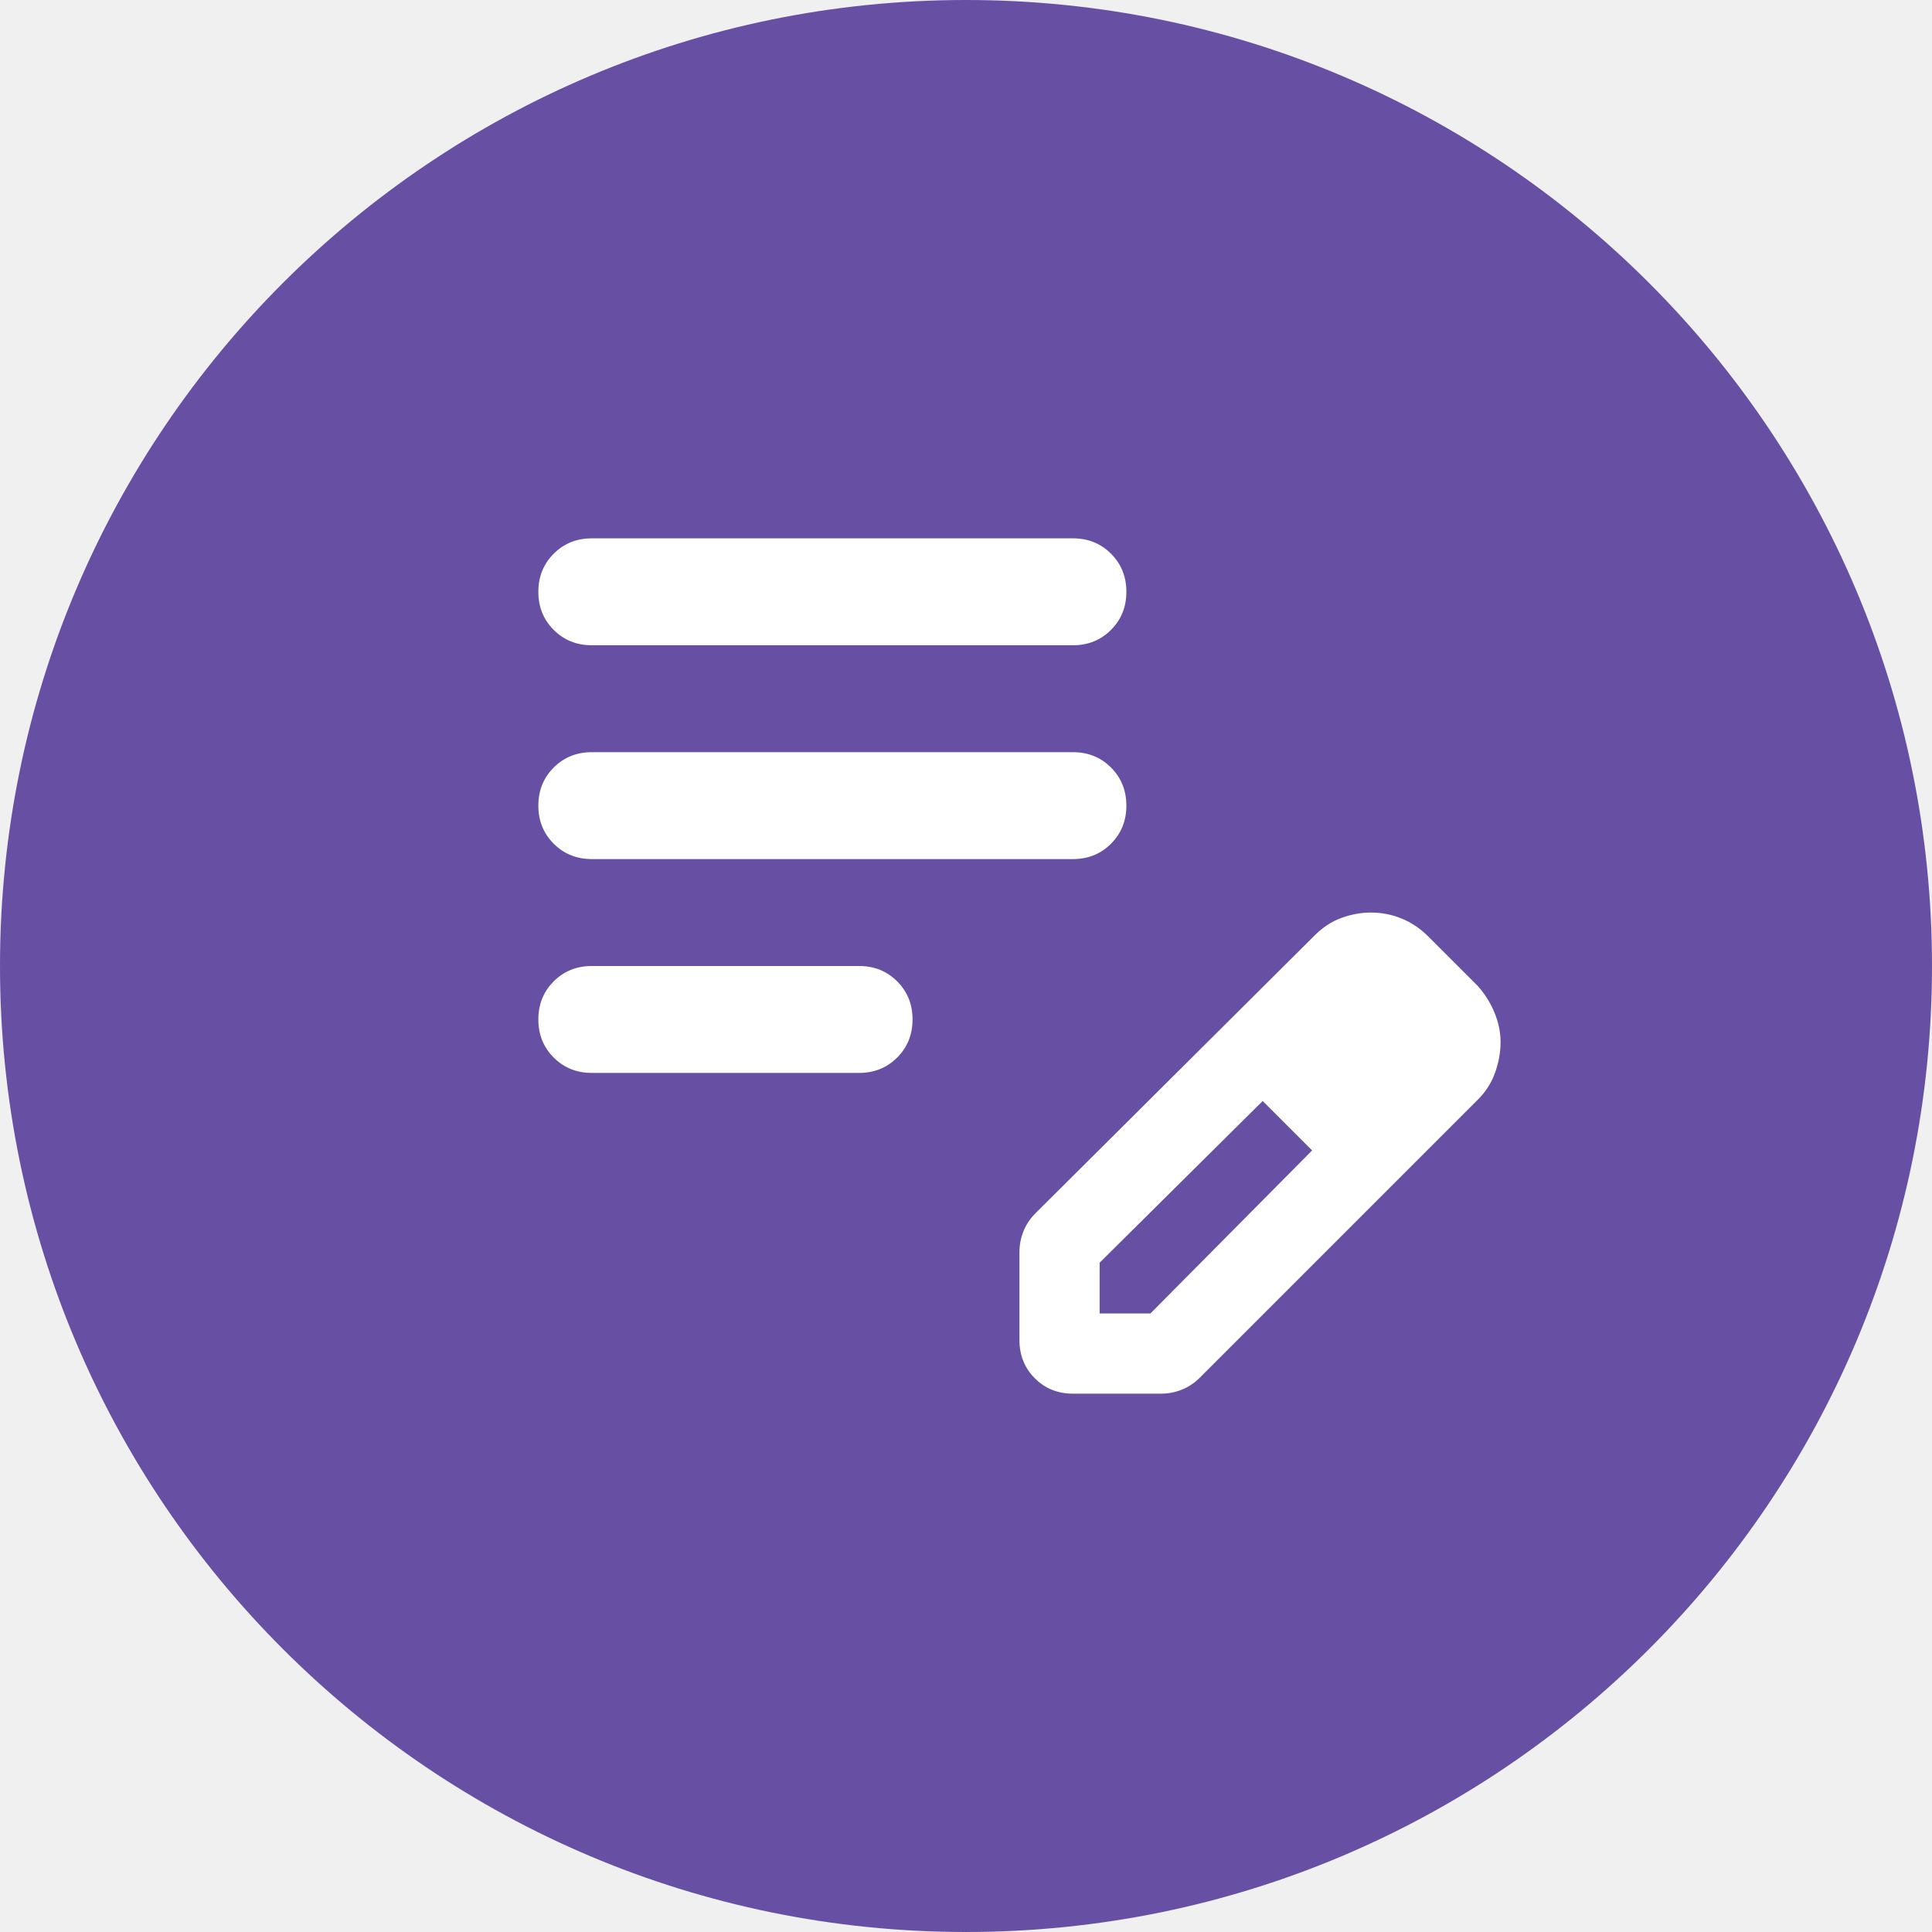
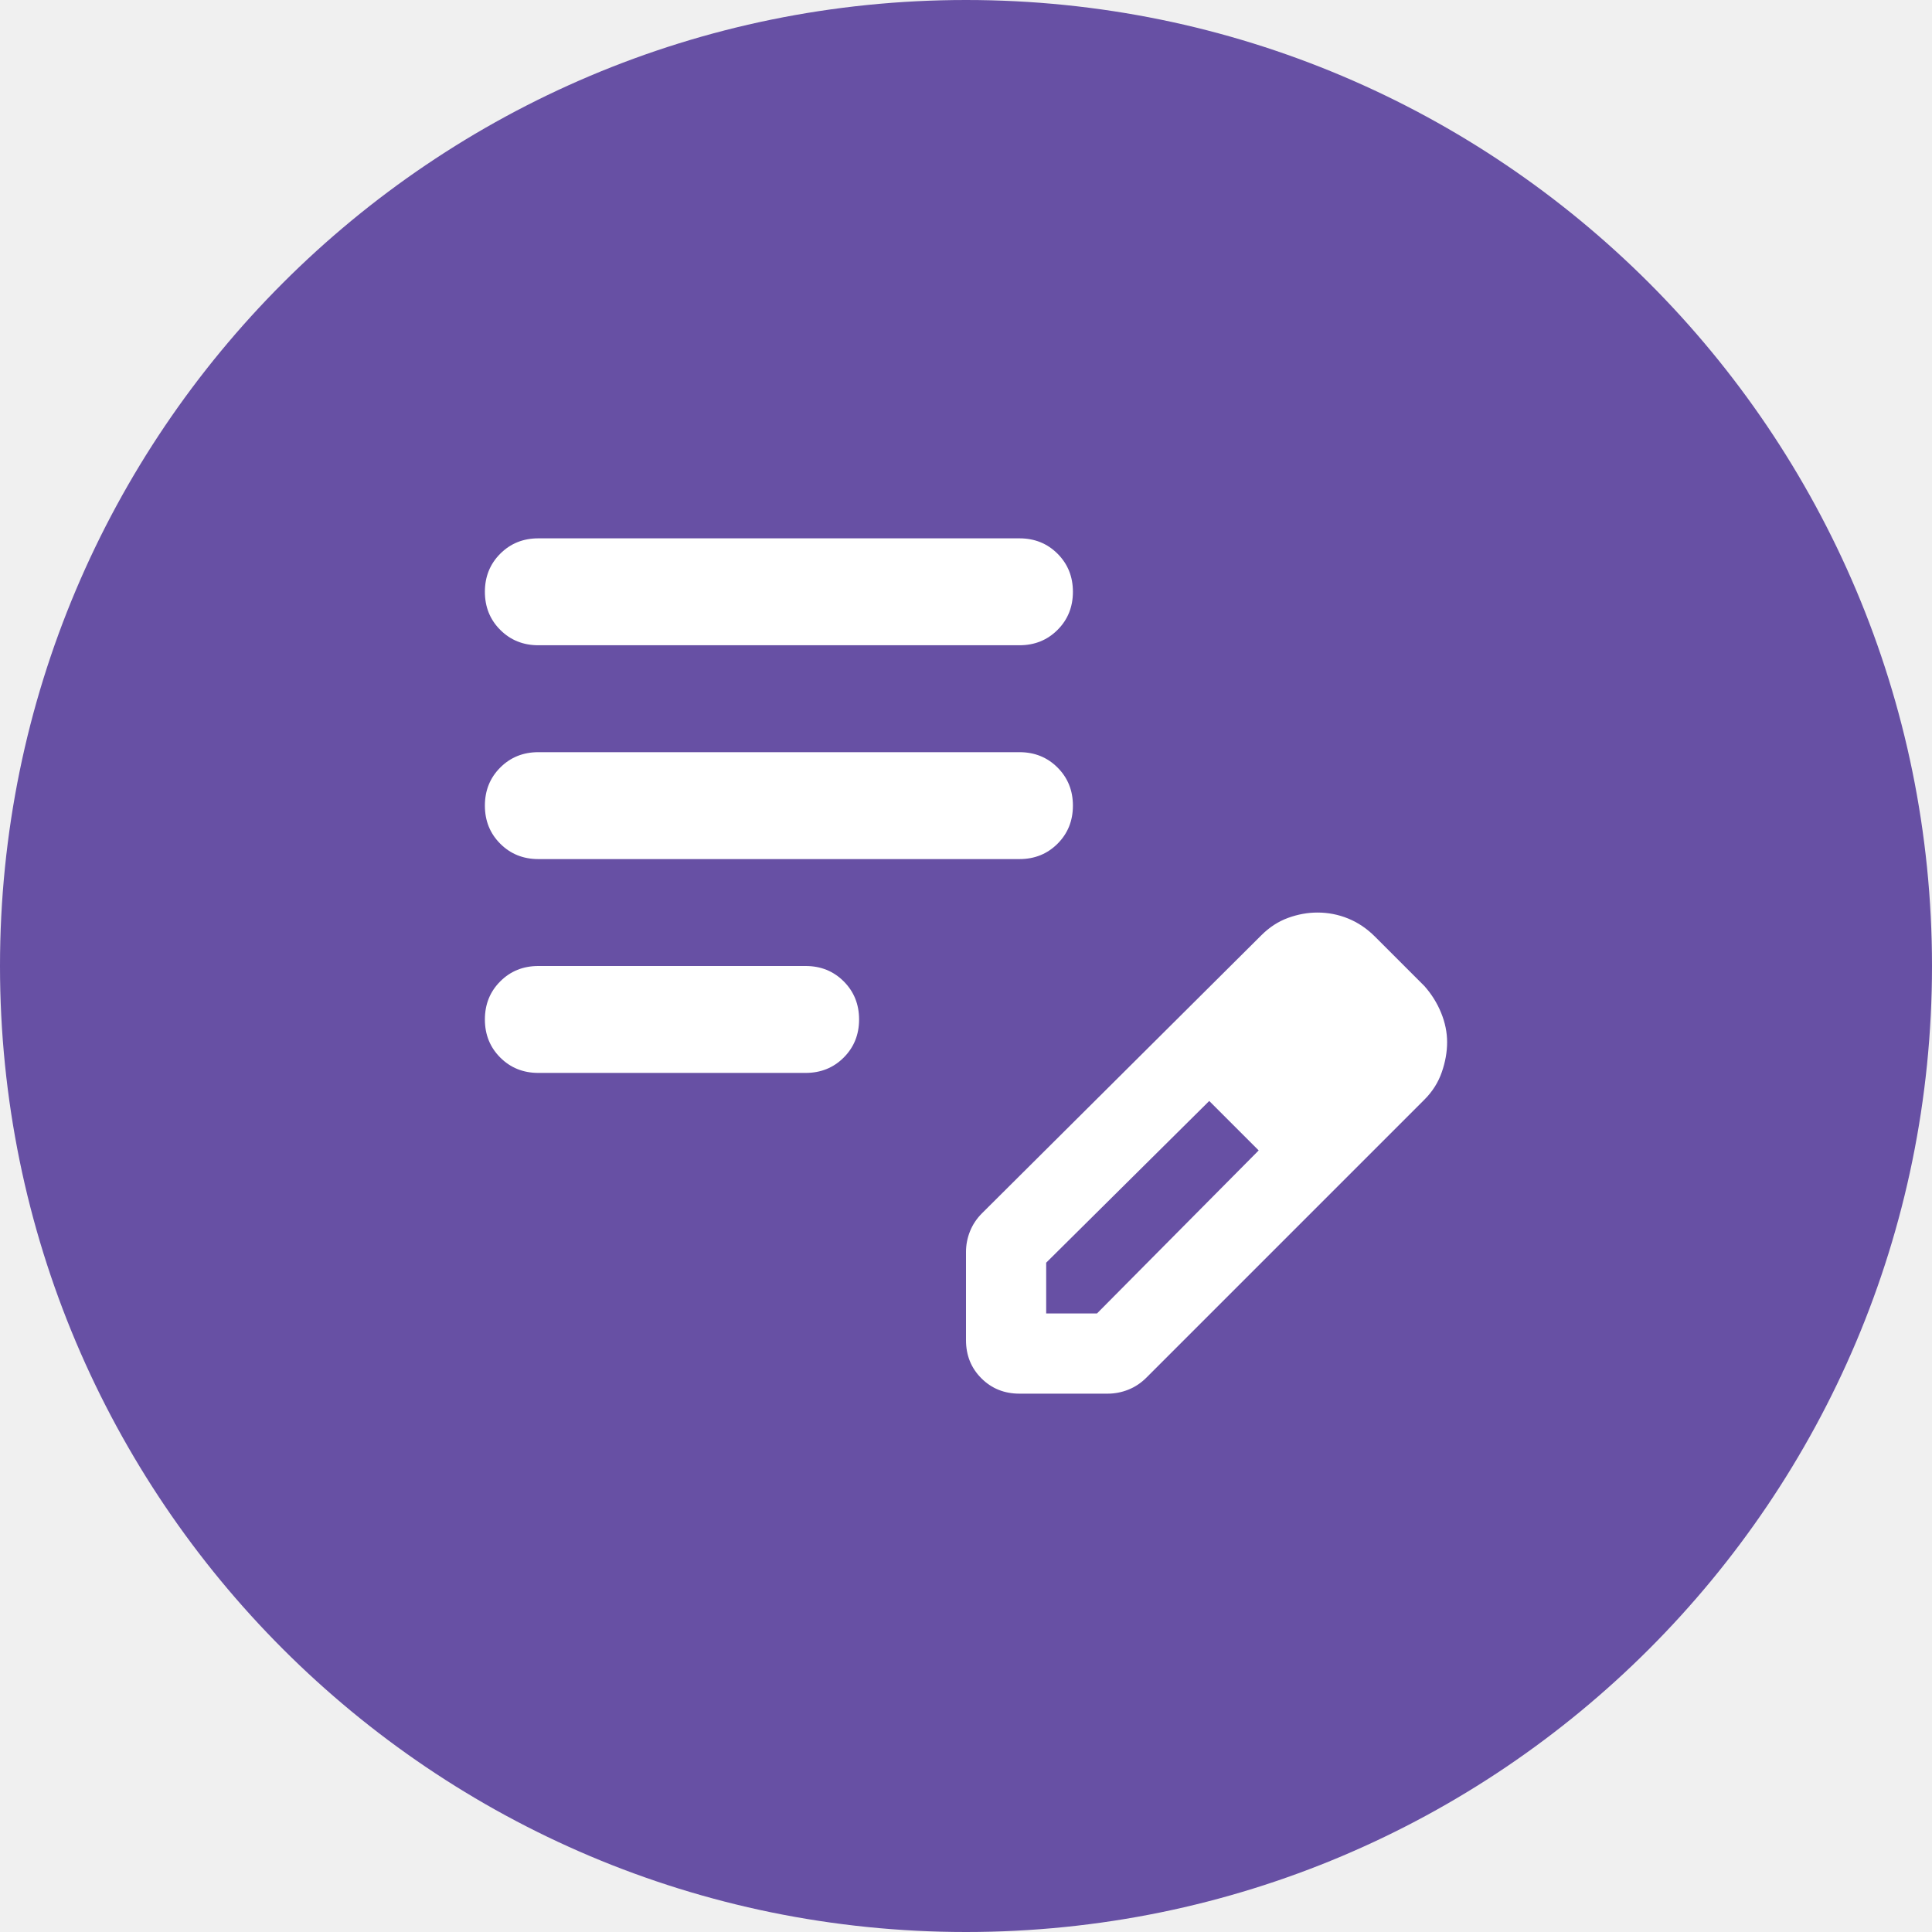
<svg xmlns="http://www.w3.org/2000/svg" viewBox="0 0 512 512">
  <circle cx="256" cy="256" r="256" fill="#6750a4" />
-   <svg x="86" y="86" width="340" height="340" viewBox="0 -960 960 960">
+   <svg x="86" y="86" width="340" height="340" viewBox="40 -960 960 960">
    <path fill="#ffffff" d="M200-400q-17 0-28.5-11.5T160-440q0-17 11.5-28.5T200-480h200q17 0 28.5 11.5T440-440q0 17-11.5 28.5T400-400H200Zm0-160q-17 0-28.5-11.5T160-600q0-17 11.5-28.5T200-640h360q17 0 28.5 11.5T600-600q0 17-11.5 28.5T560-560H200Zm0-160q-17 0-28.5-11.5T160-760q0-17 11.5-28.5T200-800h360q17 0 28.5 11.5T600-760q0 17-11.5 28.5T560-720H200Zm320 520v-66q0-8 3-15.5t9-13.5l209-208q9-9 20-13t22-4q12 0 23 4.5t20 13.5l37 37q8 9 12.5 20t4.5 22q0 11-4 22.5T863-380L655-172q-6 6-13.5 9t-15.5 3h-66q-17 0-28.5-11.5T520-200Zm300-223-37-37 37 37ZM580-220h38l121-122-18-19-19-18-122 121v38Zm141-141-19-18 37 37-18-19Z" />
  </svg>
</svg>
